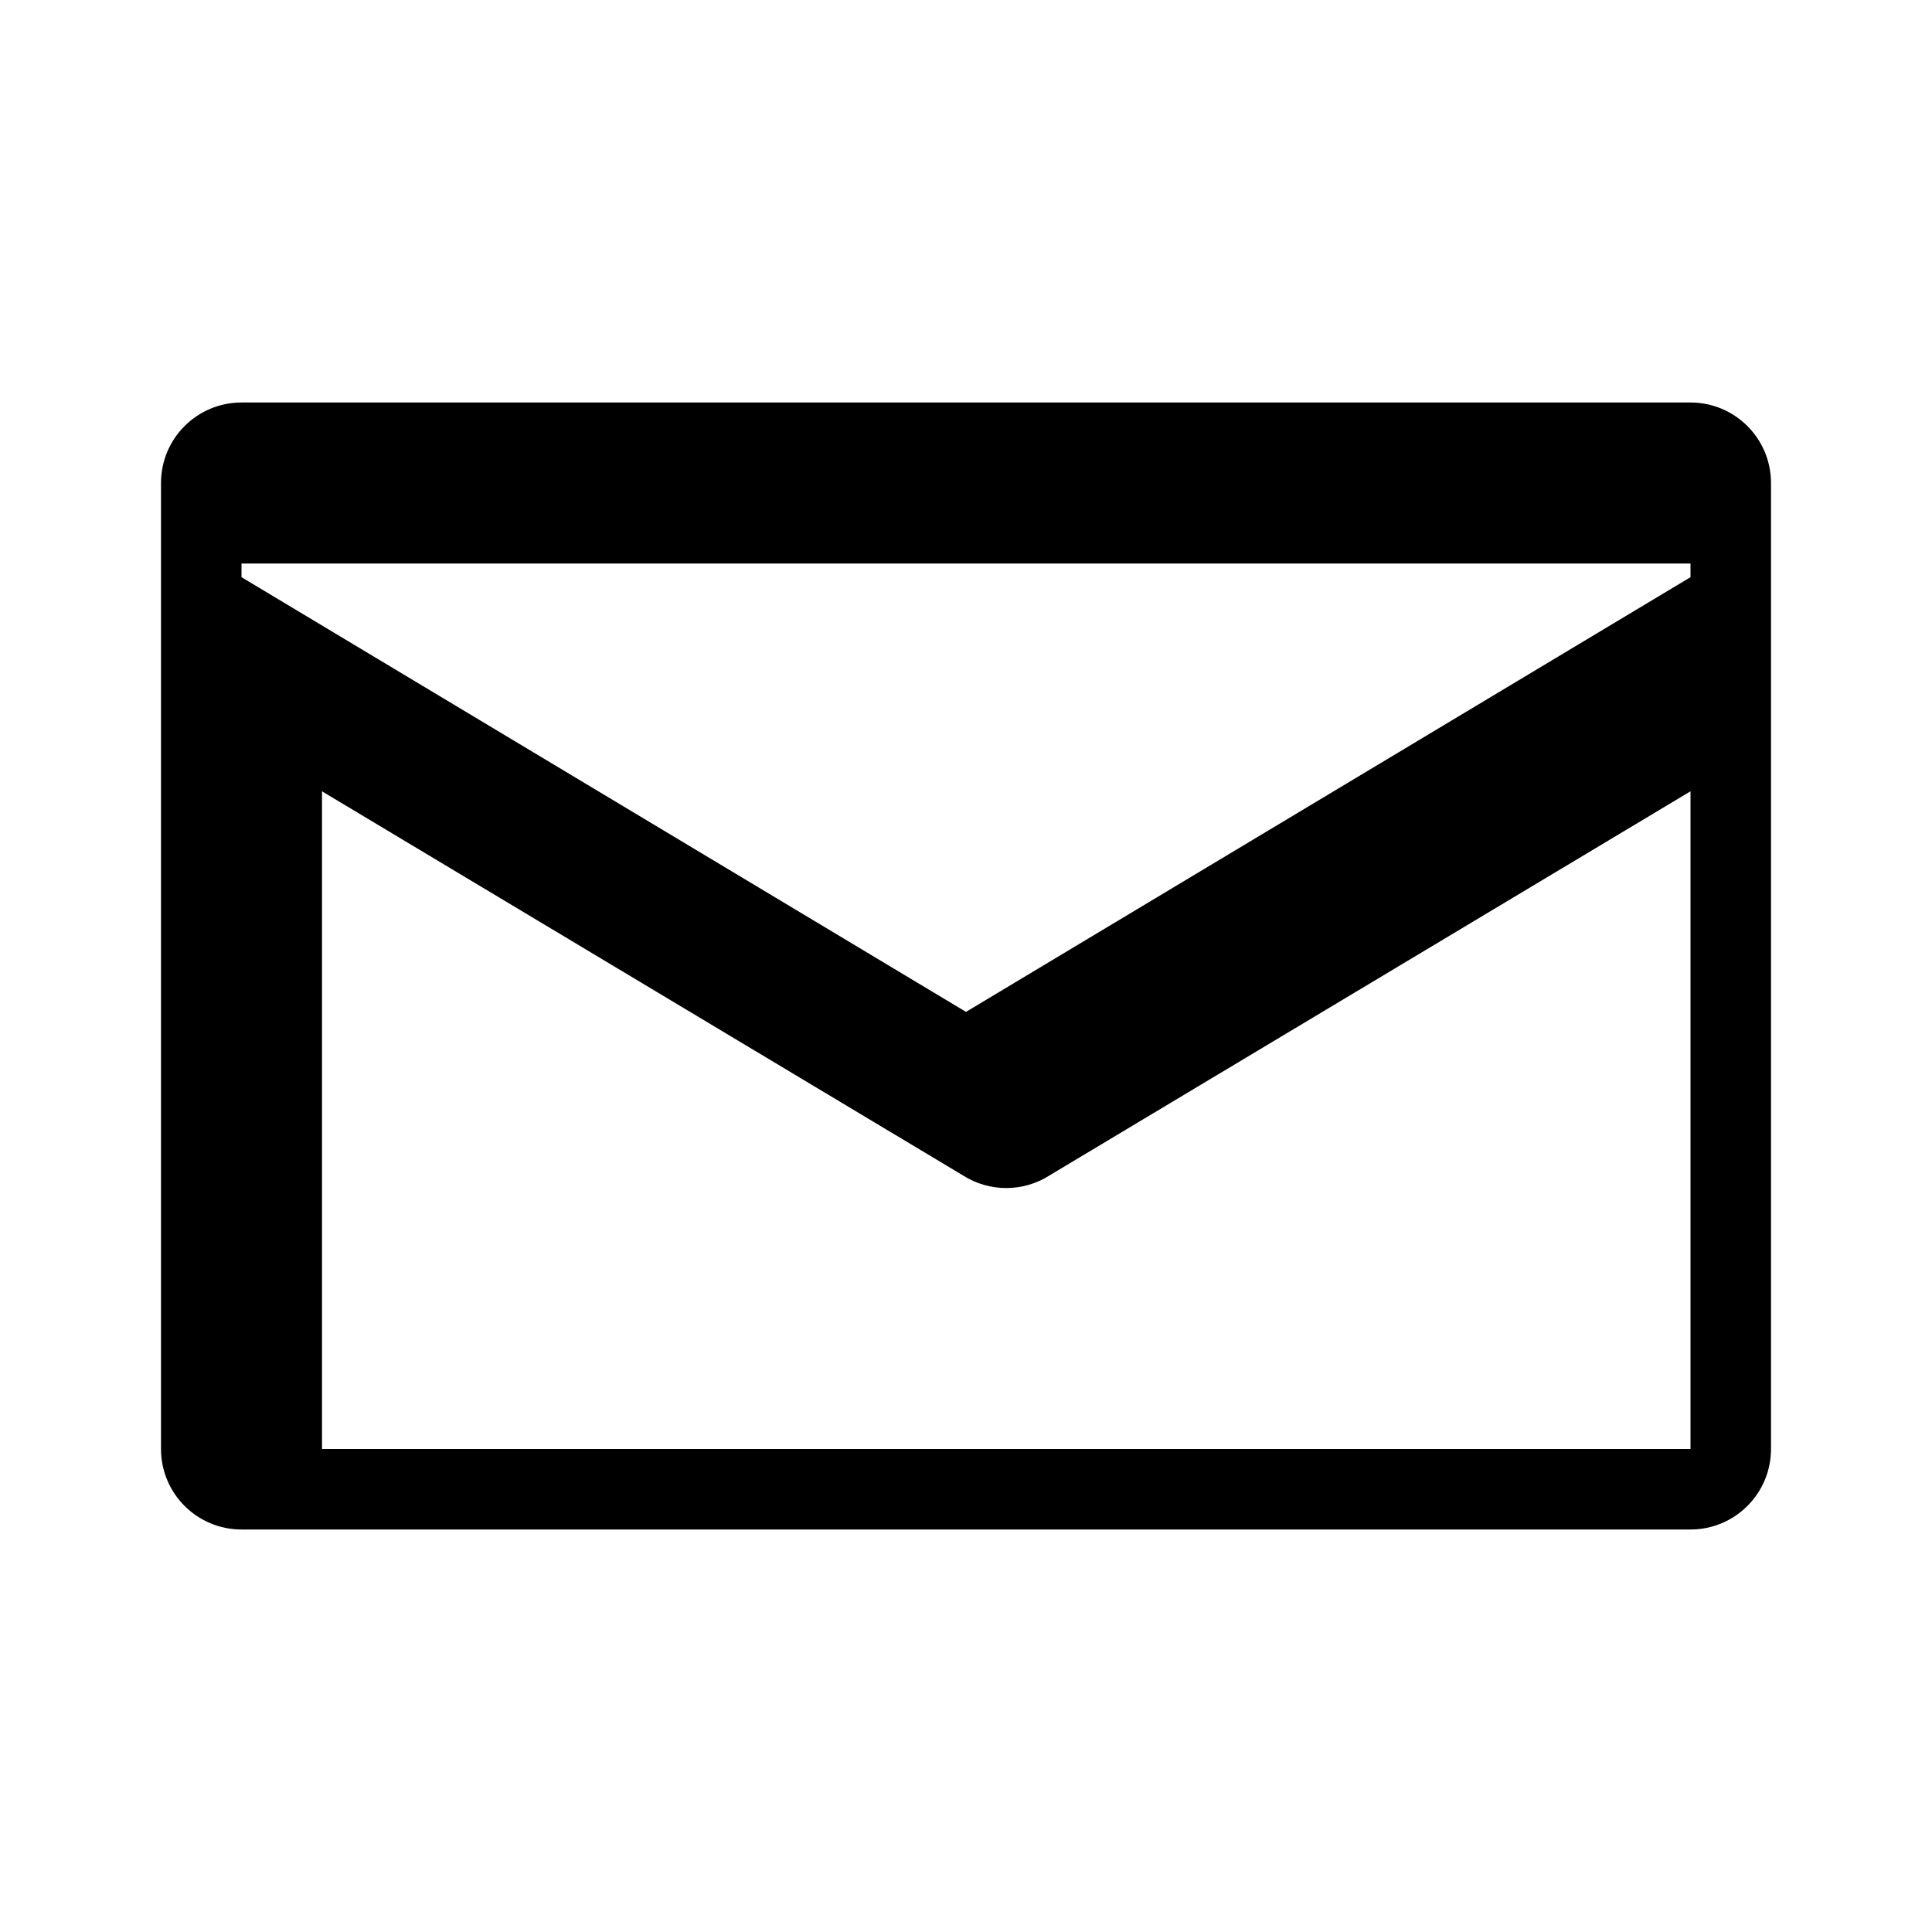
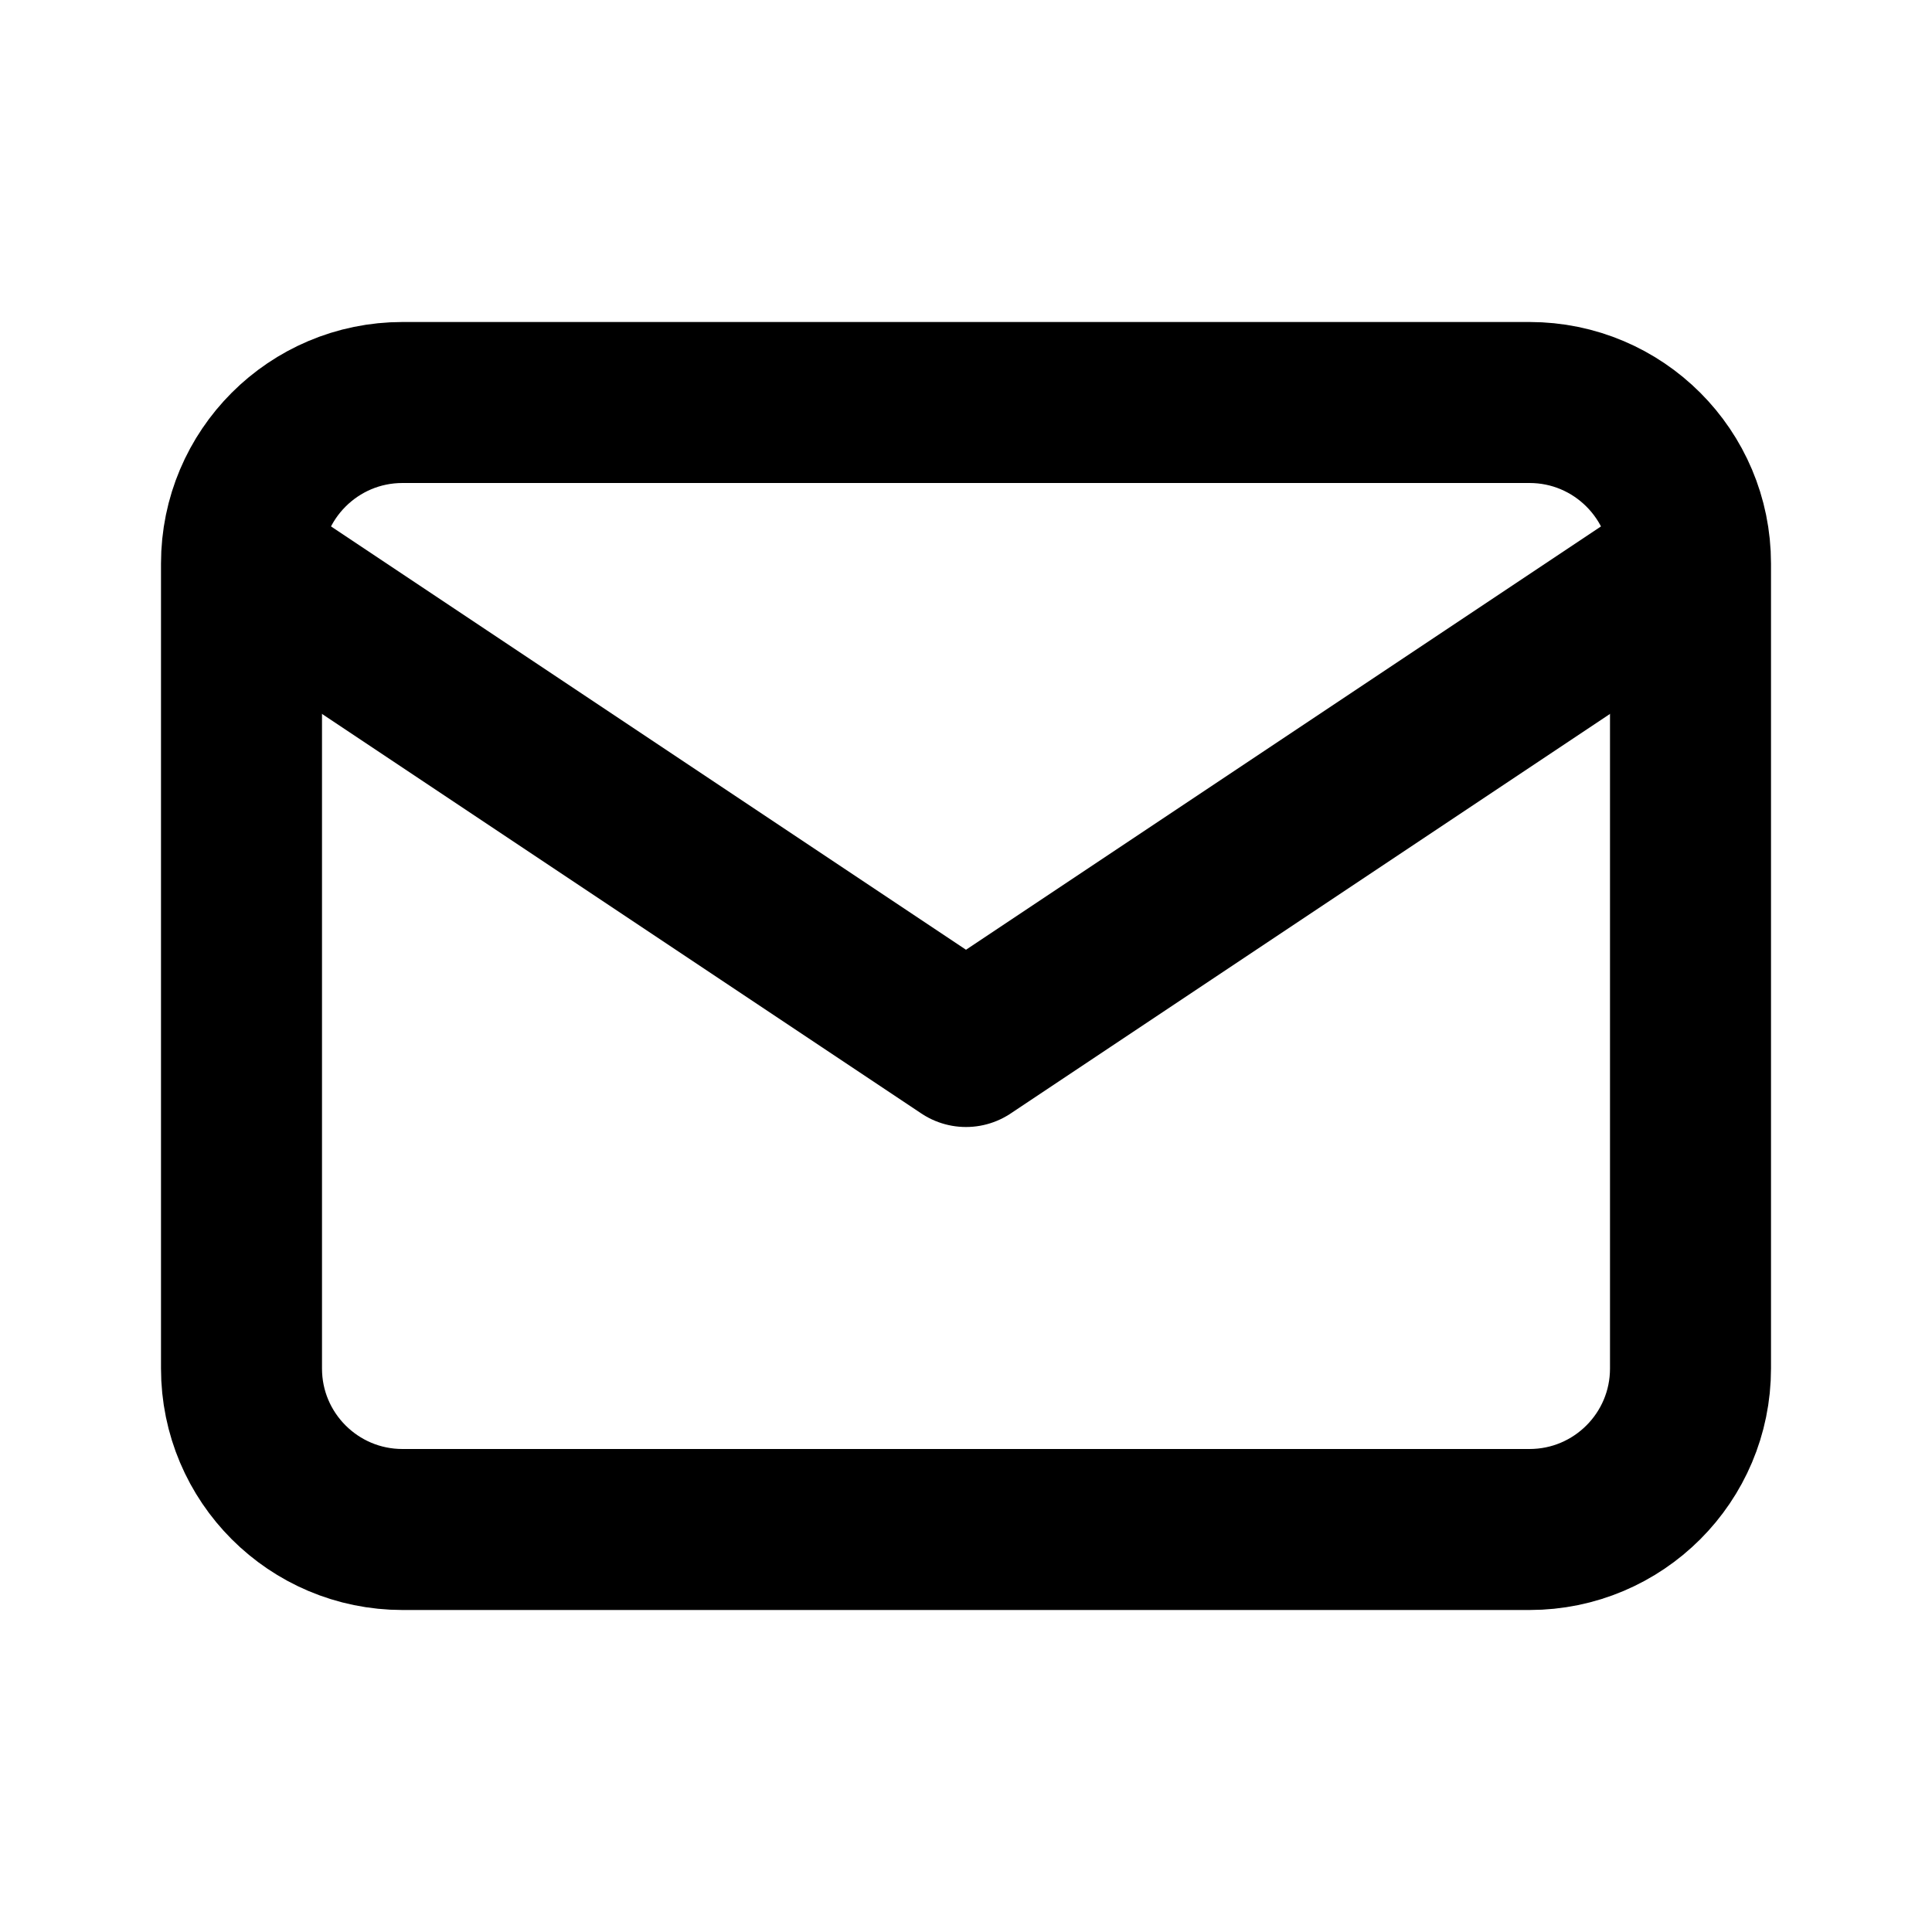
<svg xmlns="http://www.w3.org/2000/svg" viewBox="0 0 24 24">
-   <path fill="currentColor" d="M3 5h18a1 1 0 0 1 1 1v12a1 1 0 0 1-1 1H3a1 1 0 0 1-1-1V6a1 1 0 0 1 1-1zm0 2v.17l9 5.4 9-5.4V7H3zm18 2.83-7.96 4.77a1 1 0 0 1-1.08 0L4 9.83V18h17V9.83z" />
+   <rect x="3" y="5" width="18" height="14" rx="2" ry="2" fill="none" stroke="currentColor" stroke-width="2" />
+   <path d="M3 7l9 6 9-6" fill="none" stroke="currentColor" stroke-width="2" stroke-linejoin="round" />
</svg>
